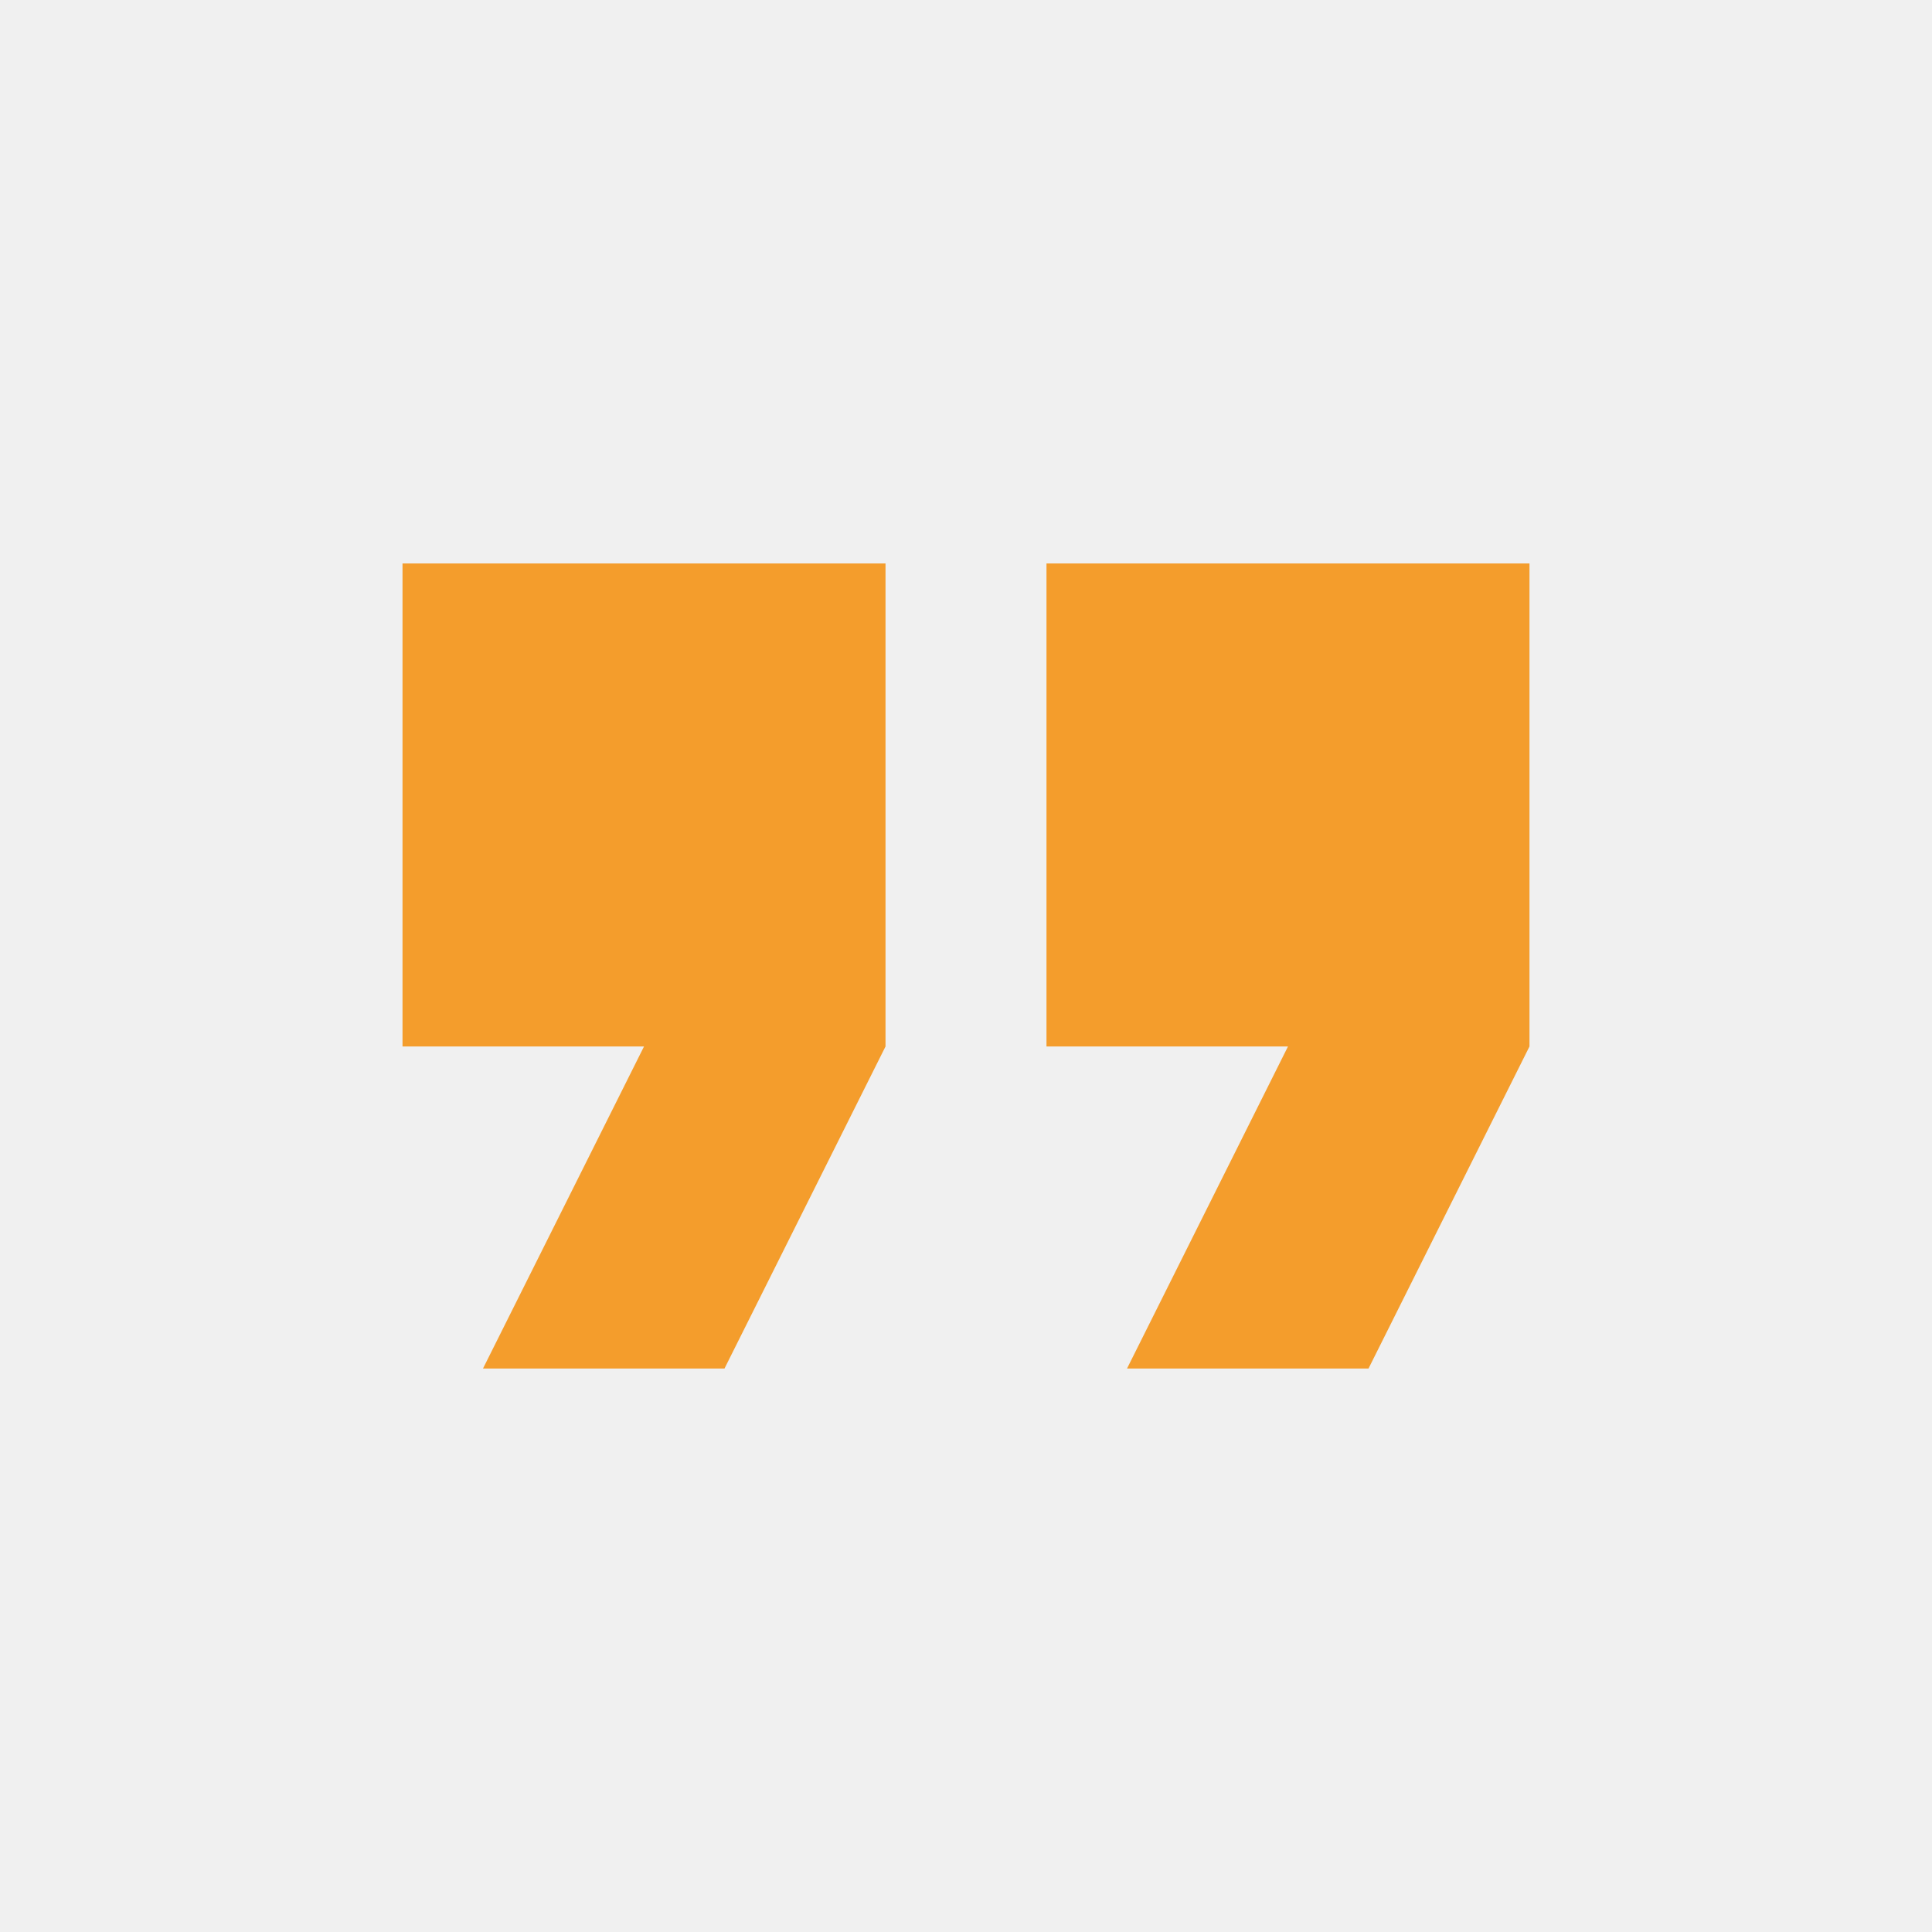
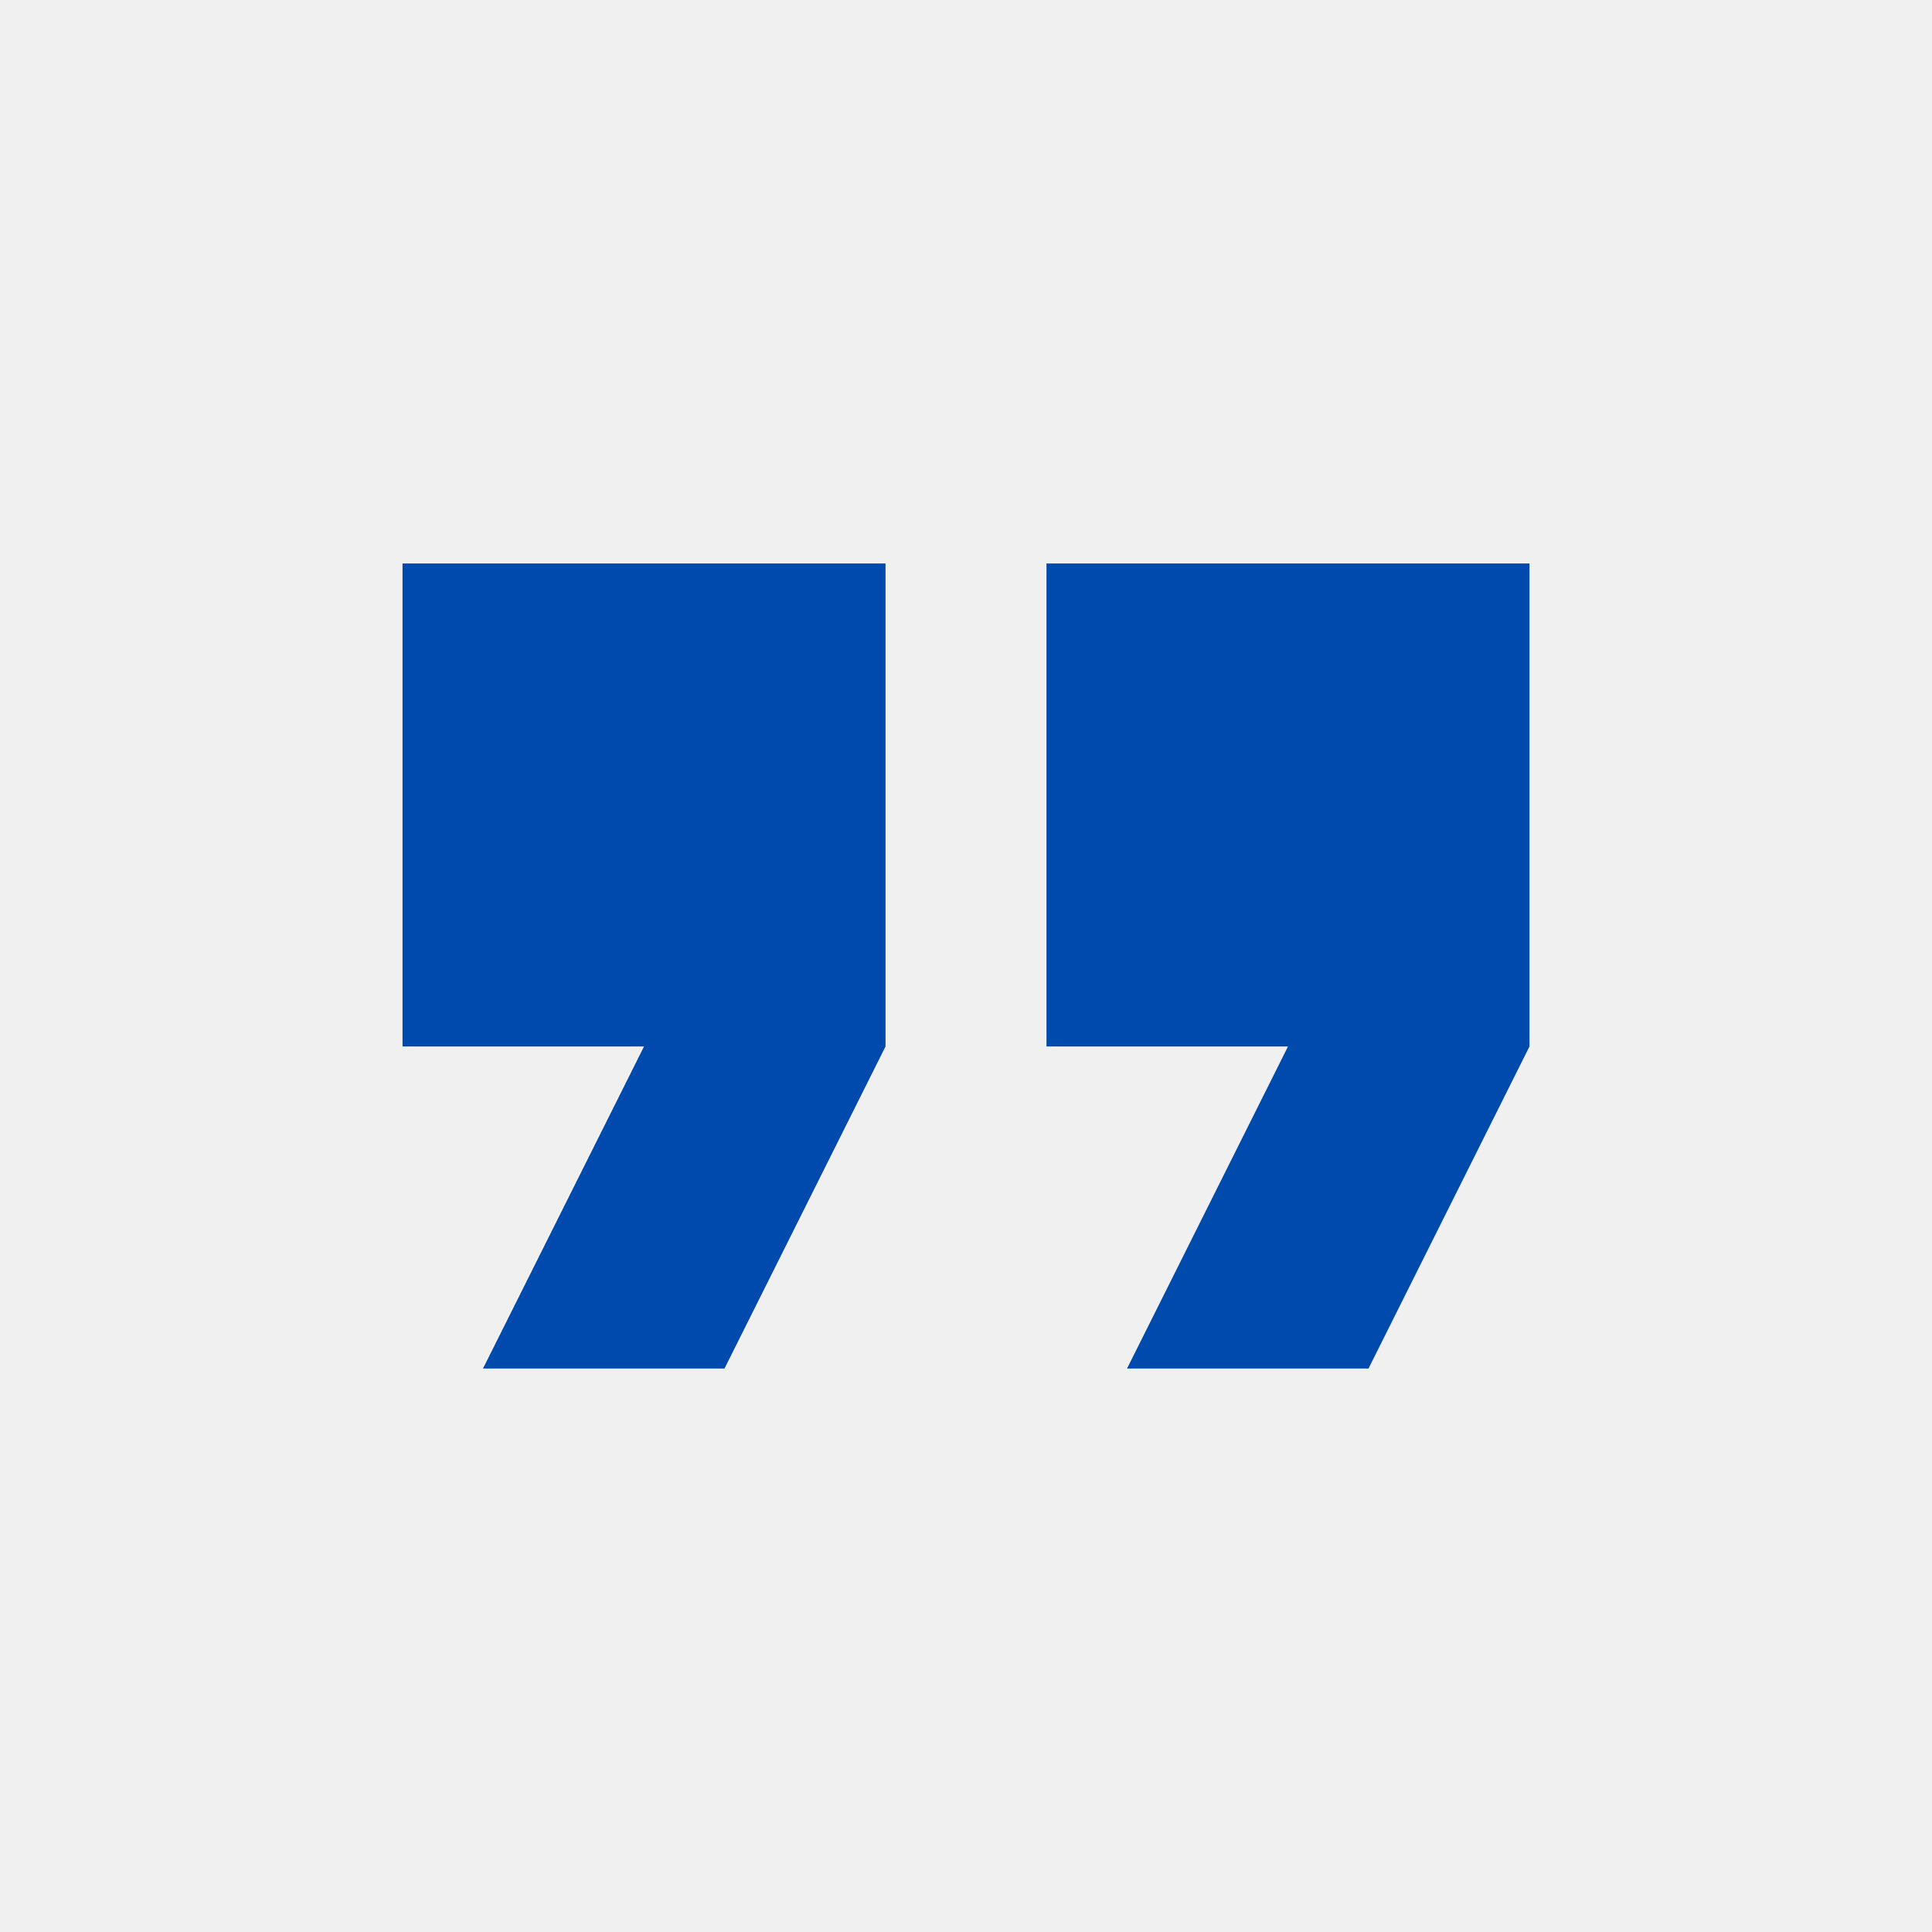
<svg xmlns="http://www.w3.org/2000/svg" width="32" height="32" viewBox="0 0 32 32" fill="none">
  <g clip-path="url(#clip0_13_2)">
-     <path d="M8 22.667H12L14.667 17.333V9.333H6.667V17.333H10.667L8 22.667ZM18.667 22.667H22.667L25.333 17.333V9.333H17.333V17.333H21.333L18.667 22.667Z" fill="#F49D2C" />
+     <path d="M8 22.667H12L14.667 17.333V9.333H6.667V17.333H10.667L8 22.667ZM18.667 22.667H22.667L25.333 17.333V9.333H17.333V17.333H21.333L18.667 22.667Z" fill="#004AAD" />
  </g>
  <defs>
    <clipPath id="clip0_13_2">
      <rect width="32" height="32" fill="white" />
    </clipPath>
  </defs>
</svg>
